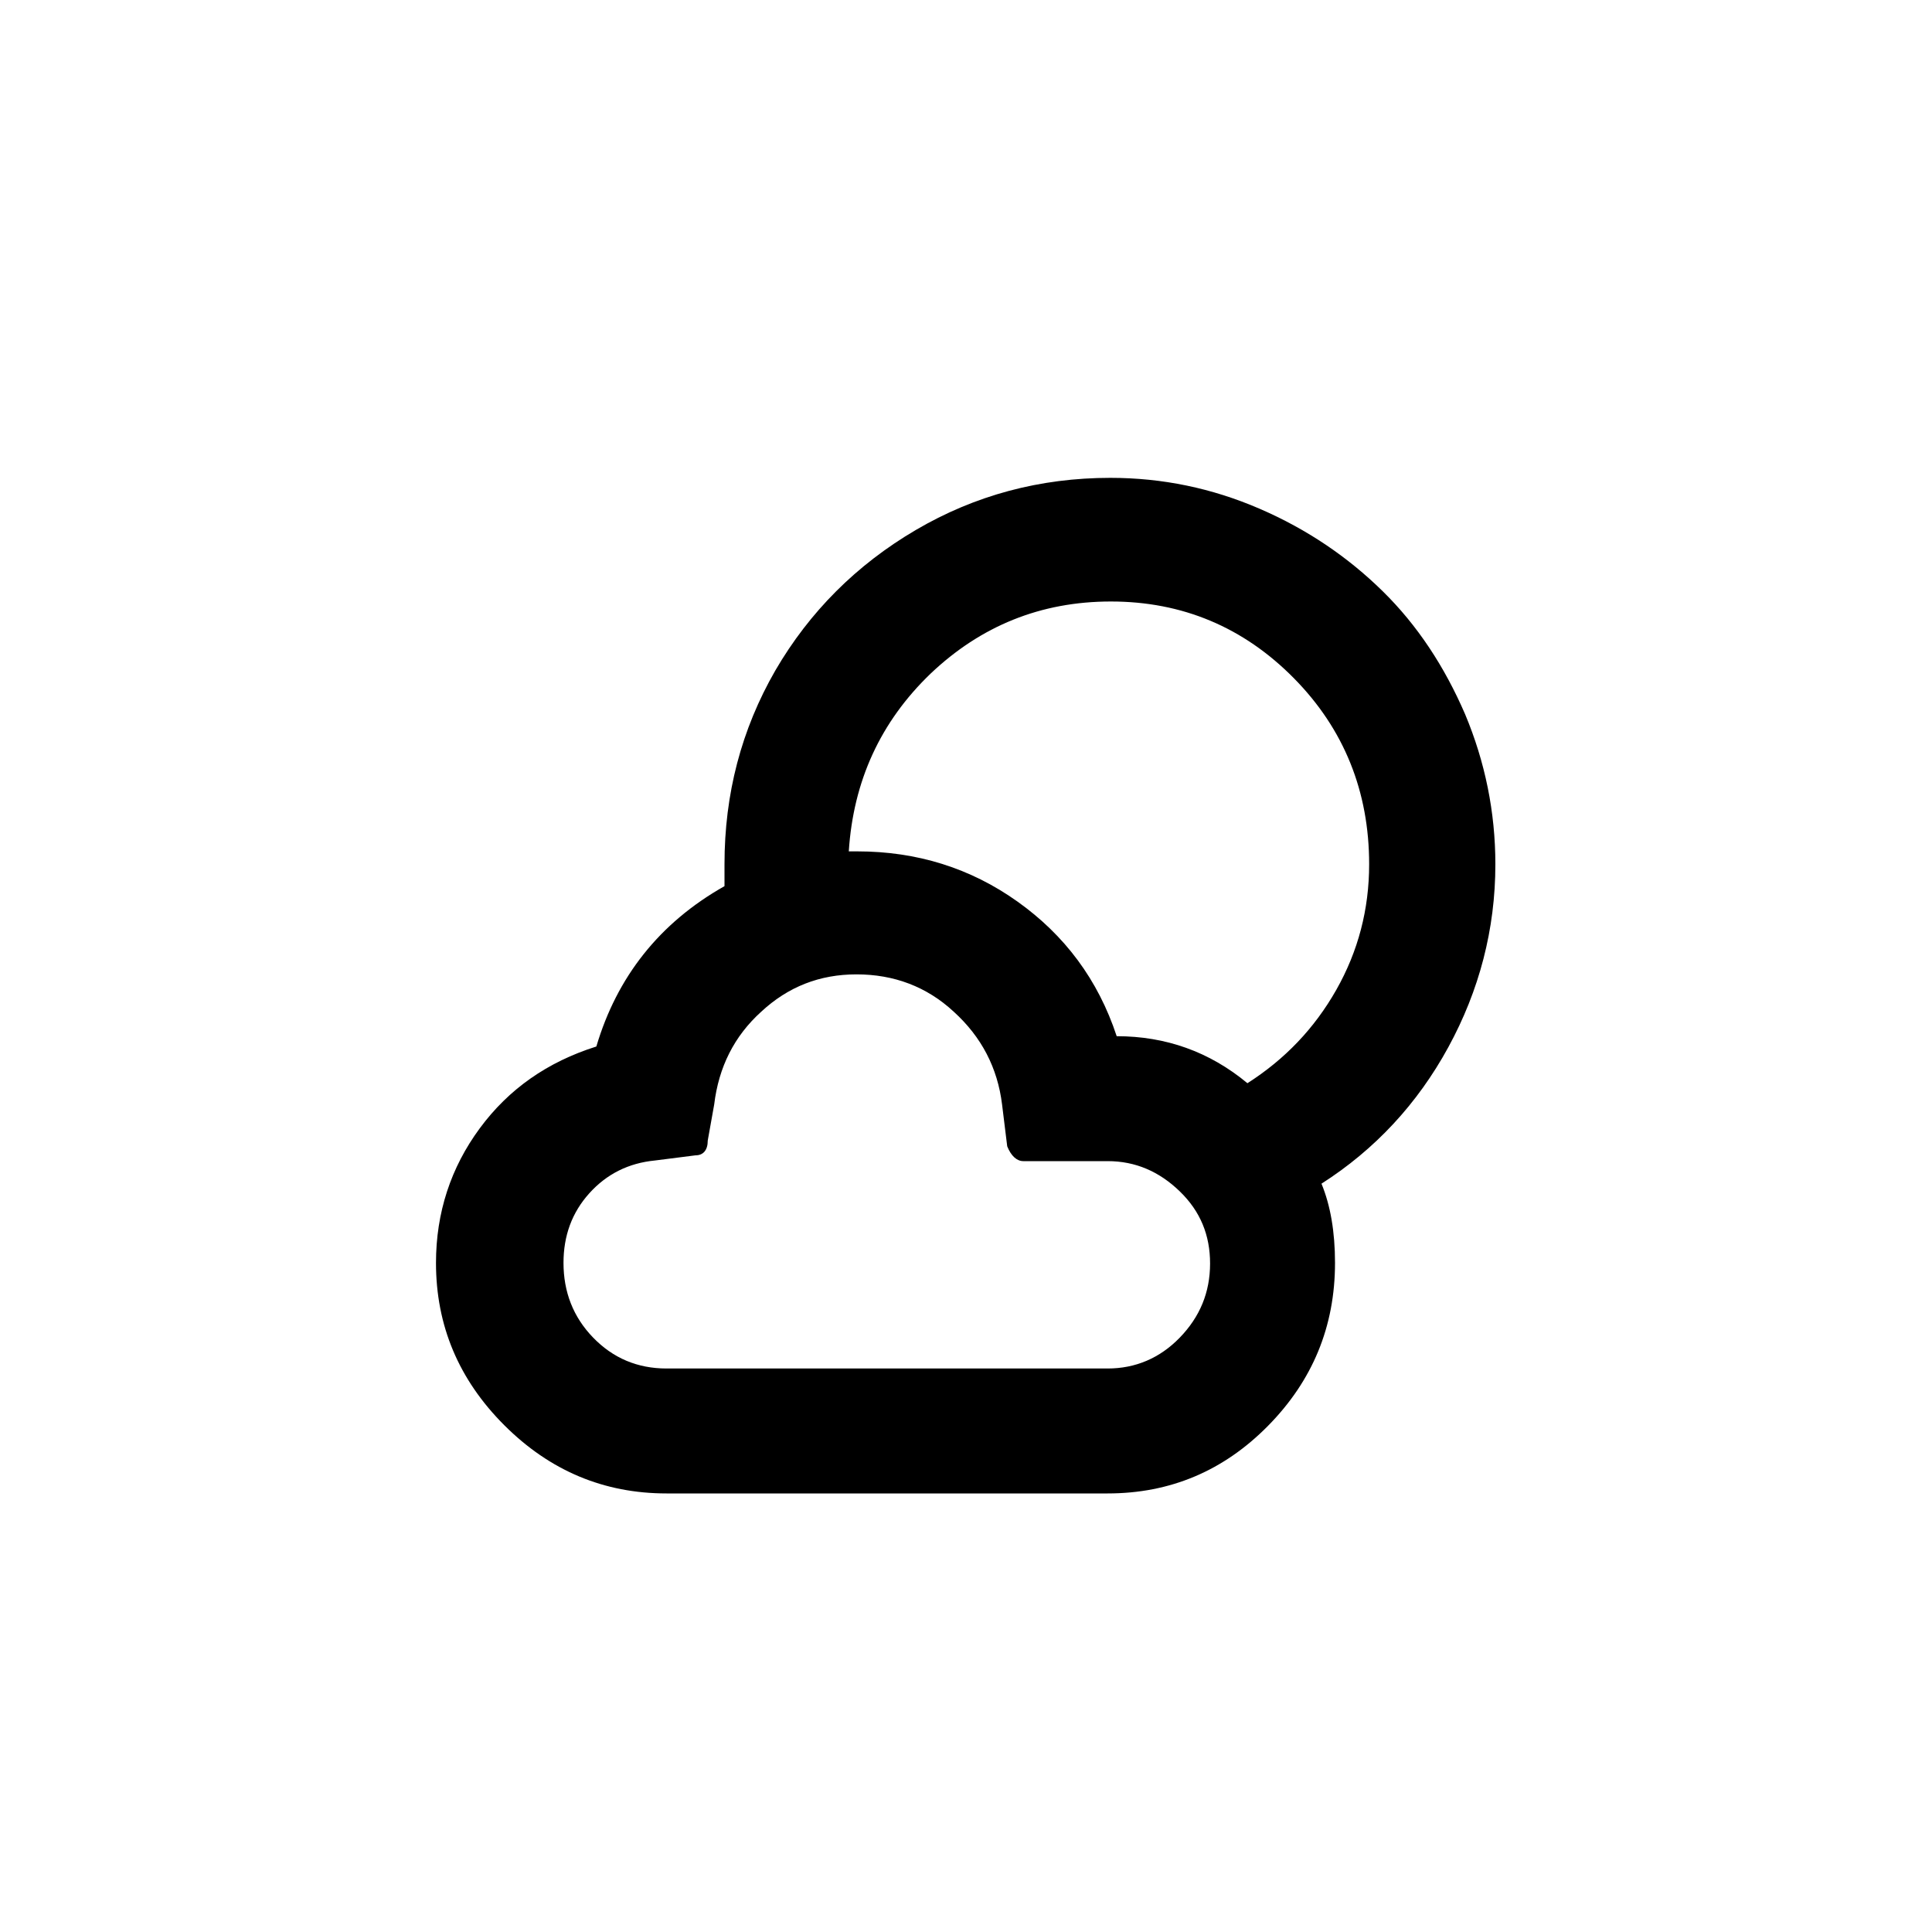
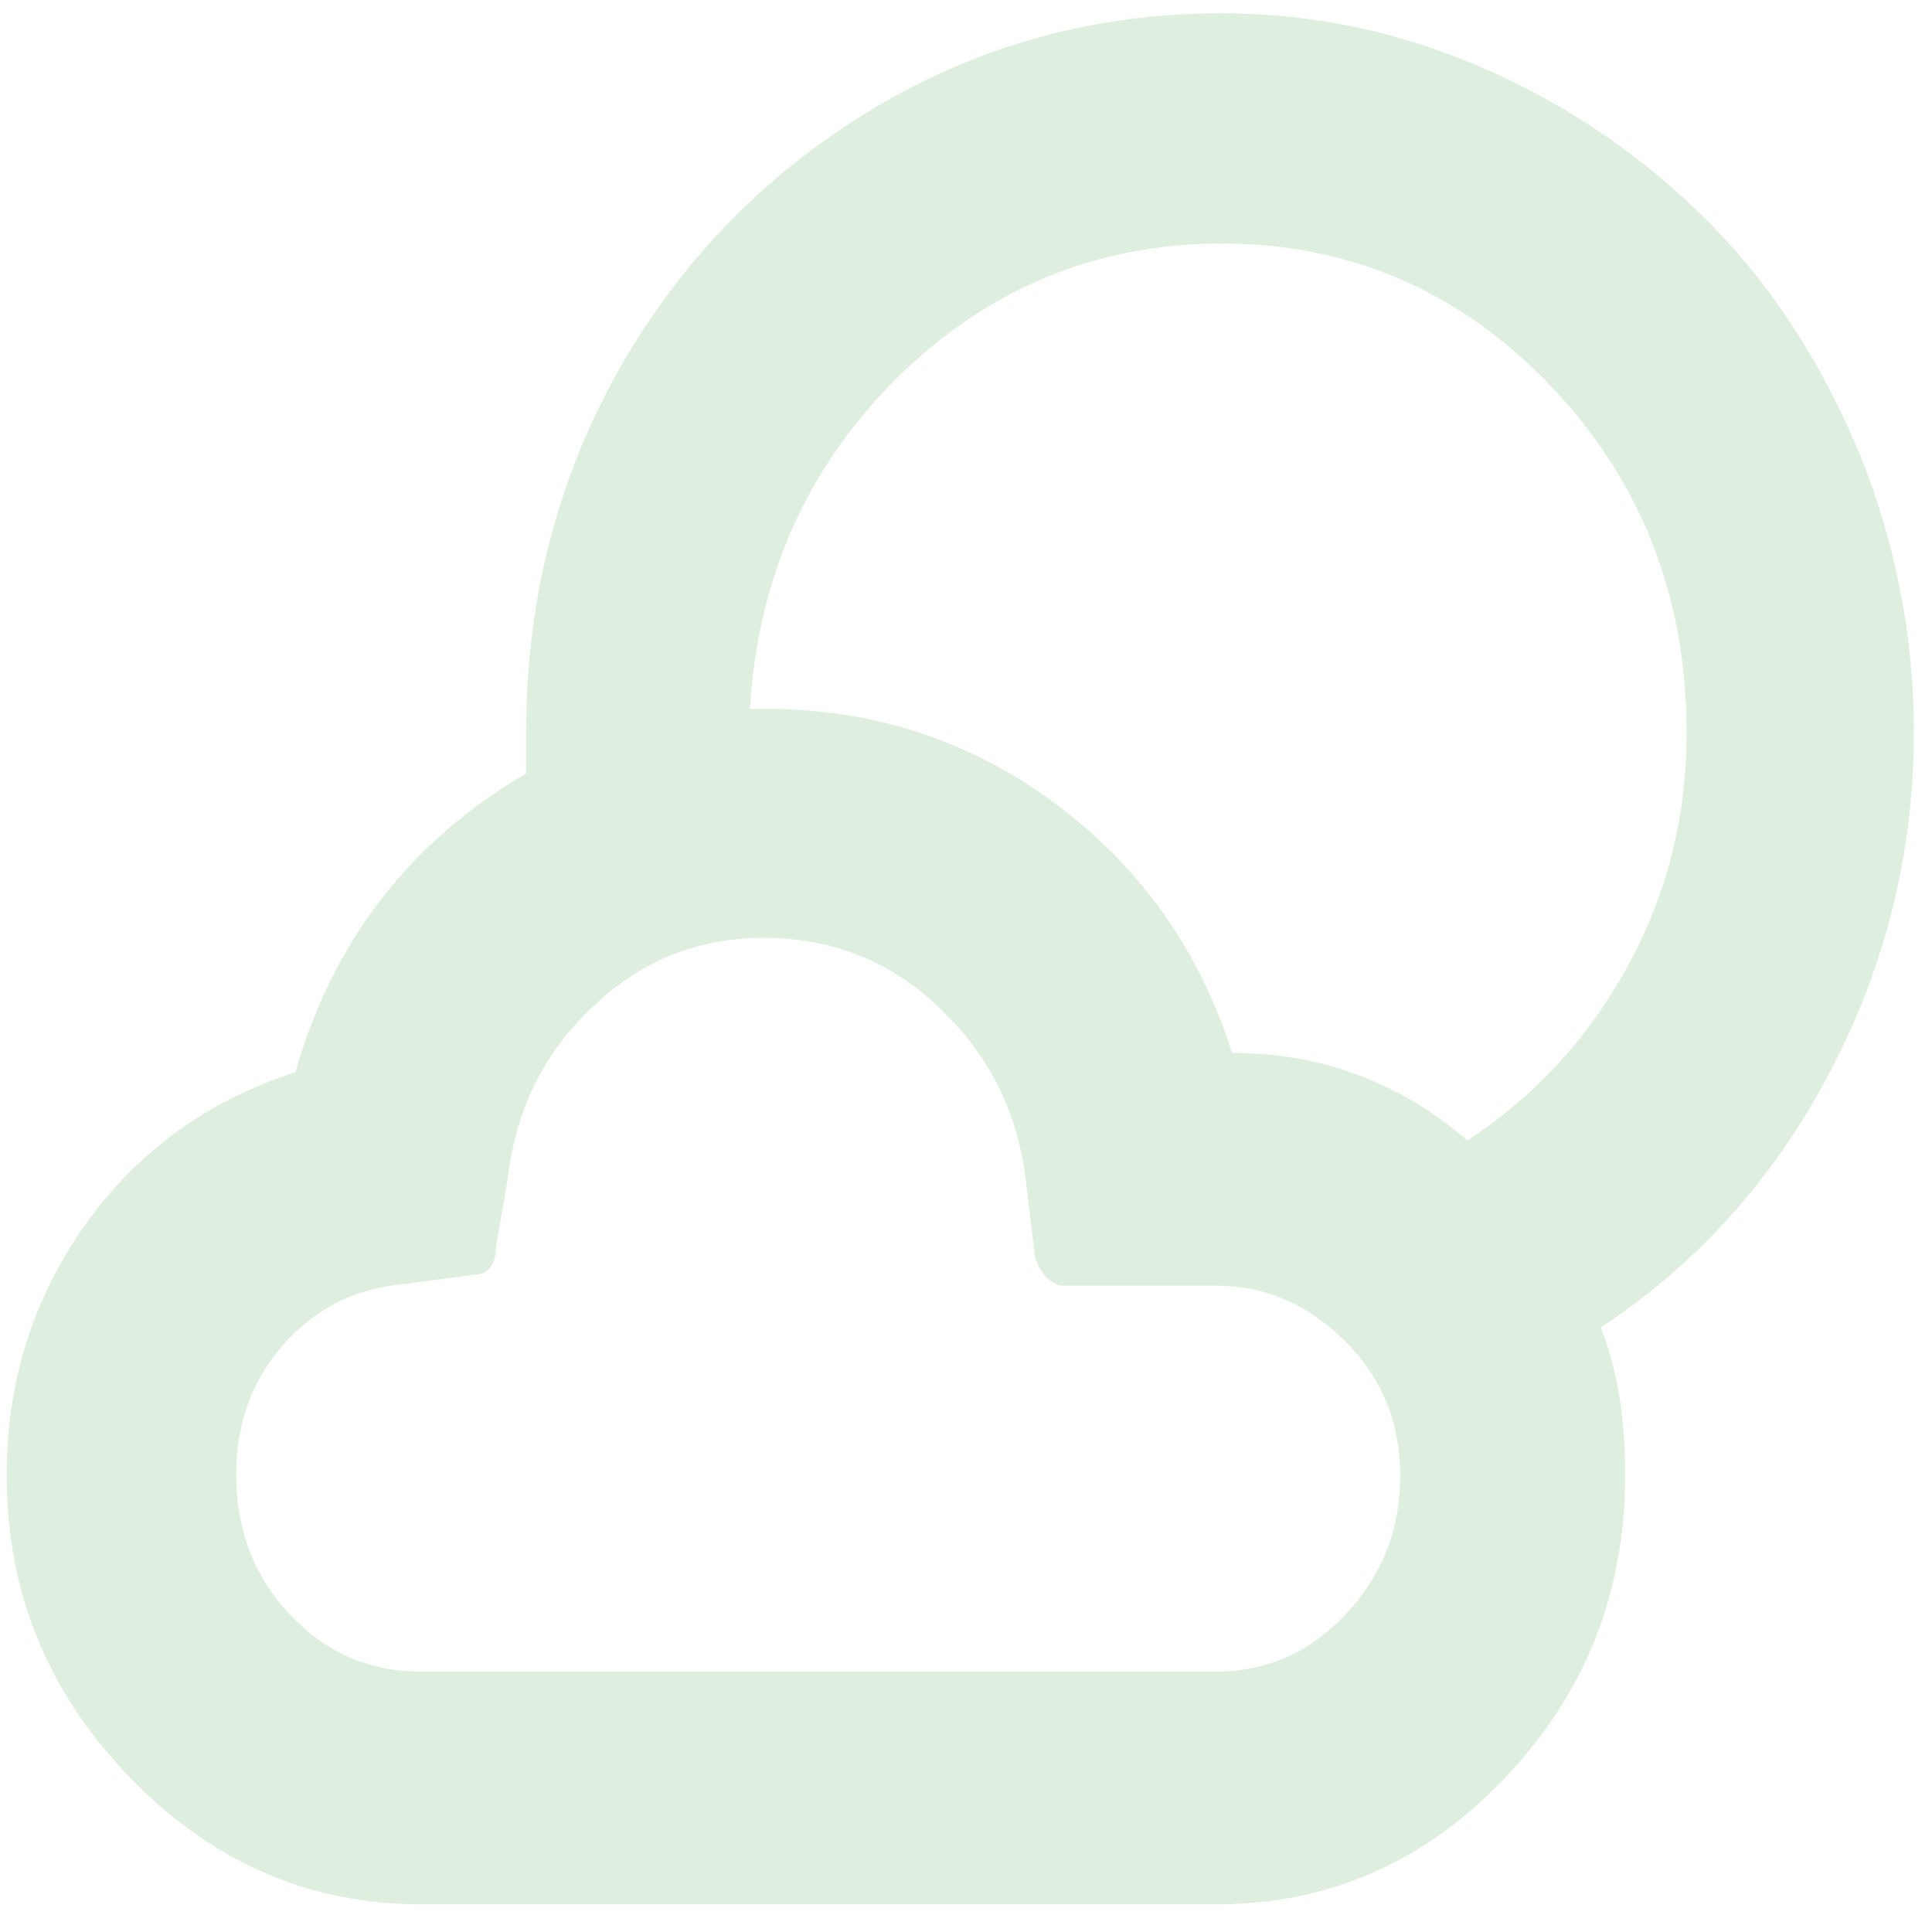
- <svg xmlns="http://www.w3.org/2000/svg" version="1.1" id="Layer_1" x="0px" y="0px" viewBox="0 0 30 30" style="enable-background:new 0 0 30 30;" xml:space="preserve">
-   <path d="M6.77,19.61c0,0.97,0.35,1.81,1.06,2.52c0.71,0.71,1.55,1.06,2.52,1.06h6.85c0.97,0,1.8-0.35,2.49-1.05  c0.69-0.7,1.04-1.54,1.04-2.53c0-0.48-0.07-0.89-0.21-1.23c0.83-0.53,1.49-1.24,1.97-2.12c0.48-0.88,0.73-1.83,0.73-2.84  c0-0.81-0.16-1.59-0.47-2.33c-0.32-0.74-0.74-1.38-1.28-1.91S20.3,8.22,19.56,7.9c-0.74-0.32-1.51-0.48-2.32-0.48  c-1.09,0-2.1,0.27-3.02,0.81s-1.65,1.27-2.18,2.18c-0.53,0.92-0.79,1.92-0.79,3.01v0.34c-1.01,0.57-1.67,1.41-1.99,2.49  c-0.76,0.24-1.36,0.66-1.81,1.27C7,18.13,6.77,18.83,6.77,19.61z M8.75,19.61c0-0.42,0.13-0.78,0.4-1.08  c0.27-0.3,0.61-0.47,1.02-0.51l0.63-0.08c0.12,0,0.19-0.08,0.19-0.23l0.1-0.56c0.07-0.58,0.31-1.06,0.73-1.44  c0.42-0.39,0.91-0.58,1.48-0.58c0.58,0,1.09,0.19,1.51,0.58c0.43,0.39,0.68,0.87,0.75,1.44l0.08,0.65c0.06,0.15,0.15,0.23,0.25,0.23  h1.31c0.43,0,0.8,0.16,1.12,0.47c0.32,0.31,0.47,0.68,0.47,1.12c0,0.45-0.16,0.83-0.47,1.15s-0.69,0.48-1.12,0.48h-6.85  c-0.45,0-0.83-0.16-1.14-0.48S8.75,20.06,8.75,19.61z M13.18,13.22c0.07-1.09,0.49-2.01,1.27-2.76c0.78-0.74,1.71-1.12,2.8-1.12  c1.11,0,2.06,0.4,2.84,1.19c0.78,0.79,1.17,1.76,1.17,2.89c0,0.7-0.17,1.35-0.51,1.95c-0.34,0.6-0.8,1.08-1.38,1.45  c-0.59-0.49-1.27-0.73-2.03-0.73c-0.29-0.88-0.81-1.57-1.54-2.09c-0.73-0.52-1.56-0.78-2.49-0.78H13.18z" />
+ <svg xmlns="http://www.w3.org/2000/svg" width="16" height="16">
+   <g width="0" height="0">
+     <path transform="null" fill="#dfefdf" id="imagebot_2" d="M 0.055 12.216 C 0.055 13.179 0.391 14.013 1.073 14.718 C 1.754 15.423 2.561 15.771 3.492 15.771 L 10.07 15.771 C 11.001 15.771 11.798 15.423 12.46 14.728 C 13.123 14.033 13.459 13.199 13.459 12.216 C 13.459 11.739 13.392 11.332 13.257 10.994 C 14.054 10.468 14.688 9.763 15.149 8.889 C 15.61 8.015 15.85 7.071 15.85 6.068 C 15.85 5.264 15.696 4.489 15.399 3.755 C 15.091 3.02 14.688 2.384 14.169 1.858 S 13.046 0.904 12.336 0.587 C 11.625 0.269 10.886 0.11 10.108 0.11 C 9.061 0.11 8.092 0.378 7.208 0.914 S 5.624 2.176 5.115 3.079 C 4.606 3.993 4.357 4.986 4.357 6.068 L 4.357 6.406 C 3.387 6.972 2.753 7.806 2.446 8.879 C 1.716 9.117 1.14 9.534 0.708 10.14 C 0.276 10.746 0.055 11.441 0.055 12.216 z M 1.956 12.216 C 1.956 11.798 2.081 11.441 2.34 11.143 C 2.599 10.845 2.926 10.676 3.32 10.637 L 3.924 10.557 C 4.04 10.557 4.107 10.478 4.107 10.329 L 4.203 9.773 C 4.27 9.197 4.501 8.72 4.904 8.343 C 5.307 7.955 5.778 7.767 6.325 7.767 C 6.882 7.767 7.371 7.955 7.775 8.343 C 8.188 8.73 8.428 9.207 8.495 9.773 L 8.572 10.418 C 8.629 10.567 8.716 10.647 8.812 10.647 L 10.07 10.647 C 10.482 10.647 10.838 10.805 11.145 11.113 C 11.452 11.421 11.596 11.789 11.596 12.225 C 11.596 12.672 11.443 13.05 11.145 13.368 S 10.482 13.844 10.07 13.844 L 3.492 13.844 C 3.06 13.844 2.695 13.685 2.398 13.368 S 1.956 12.662 1.956 12.216 z M 6.21 5.87 C 6.277 4.787 6.68 3.874 7.429 3.129 C 8.178 2.394 9.071 2.017 10.118 2.017 C 11.183 2.017 12.096 2.414 12.844 3.198 C 13.593 3.983 13.968 4.946 13.968 6.068 C 13.968 6.764 13.805 7.409 13.478 8.005 C 13.152 8.601 12.71 9.077 12.153 9.445 C 11.587 8.958 10.934 8.72 10.204 8.72 C 9.926 7.846 9.426 7.161 8.725 6.644 C 8.024 6.128 7.227 5.87 6.334 5.87 L 6.21 5.87 z" width="0" height="0" />
+   </g>
</svg>
